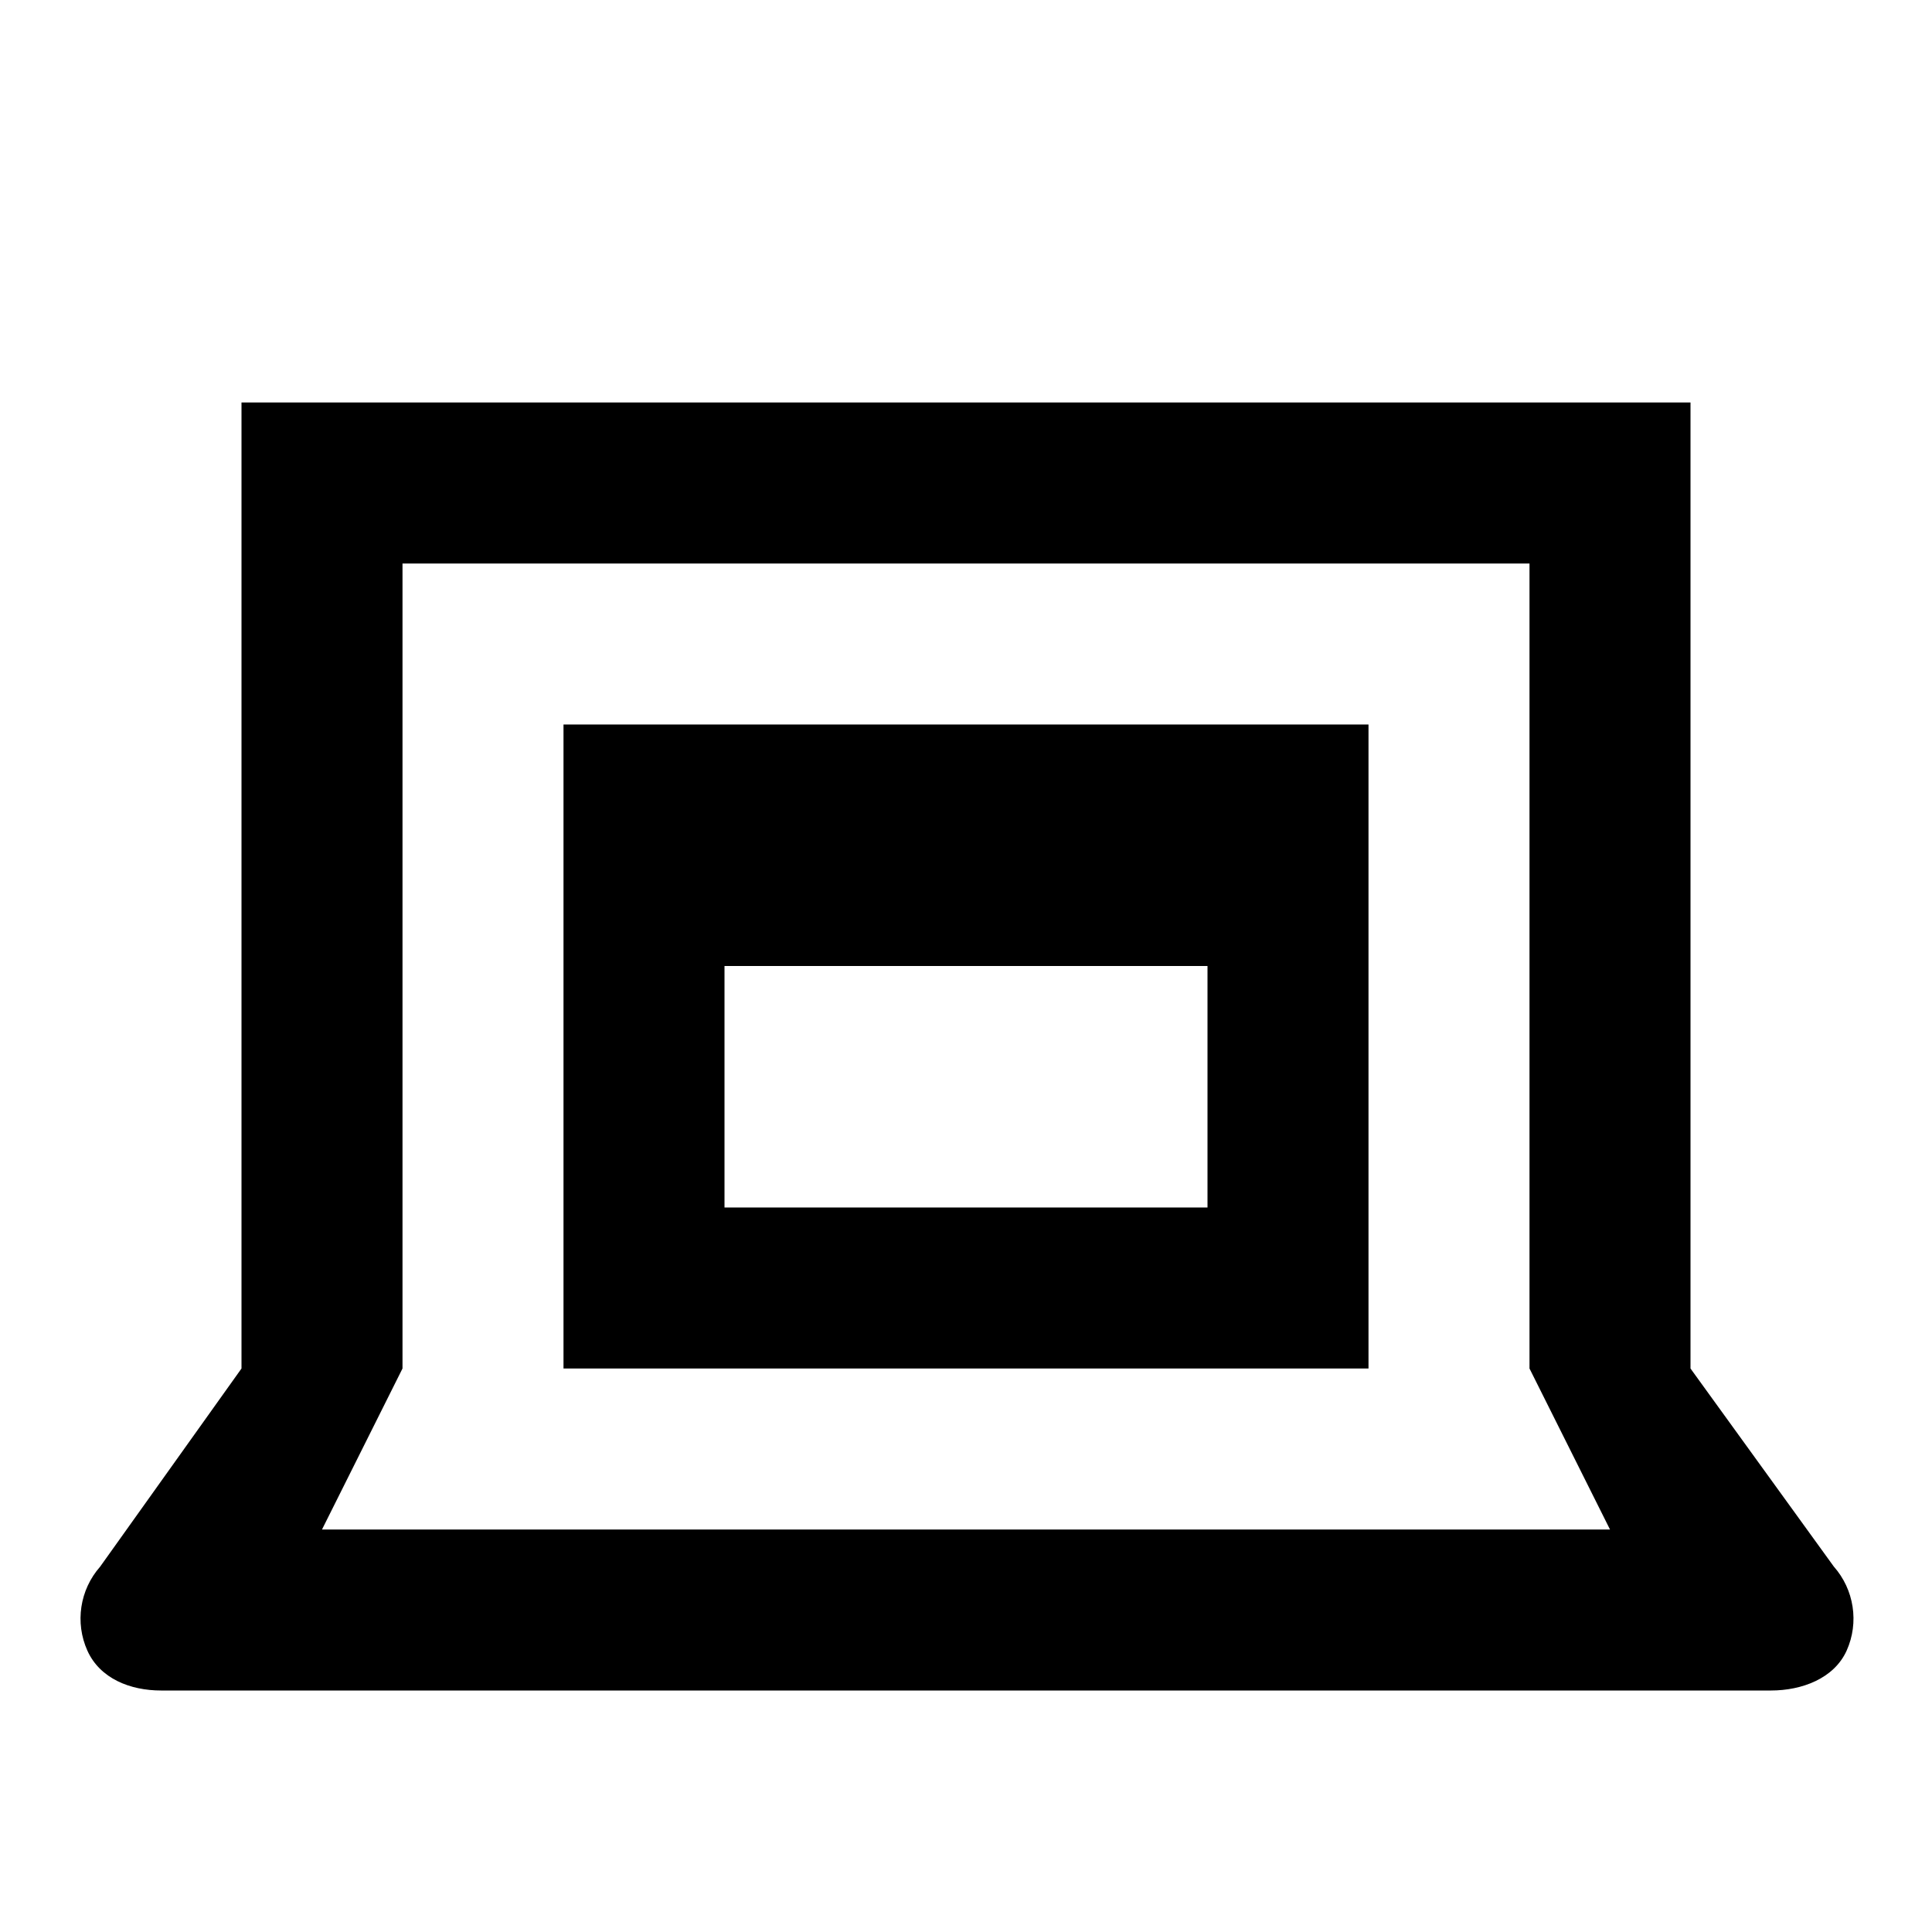
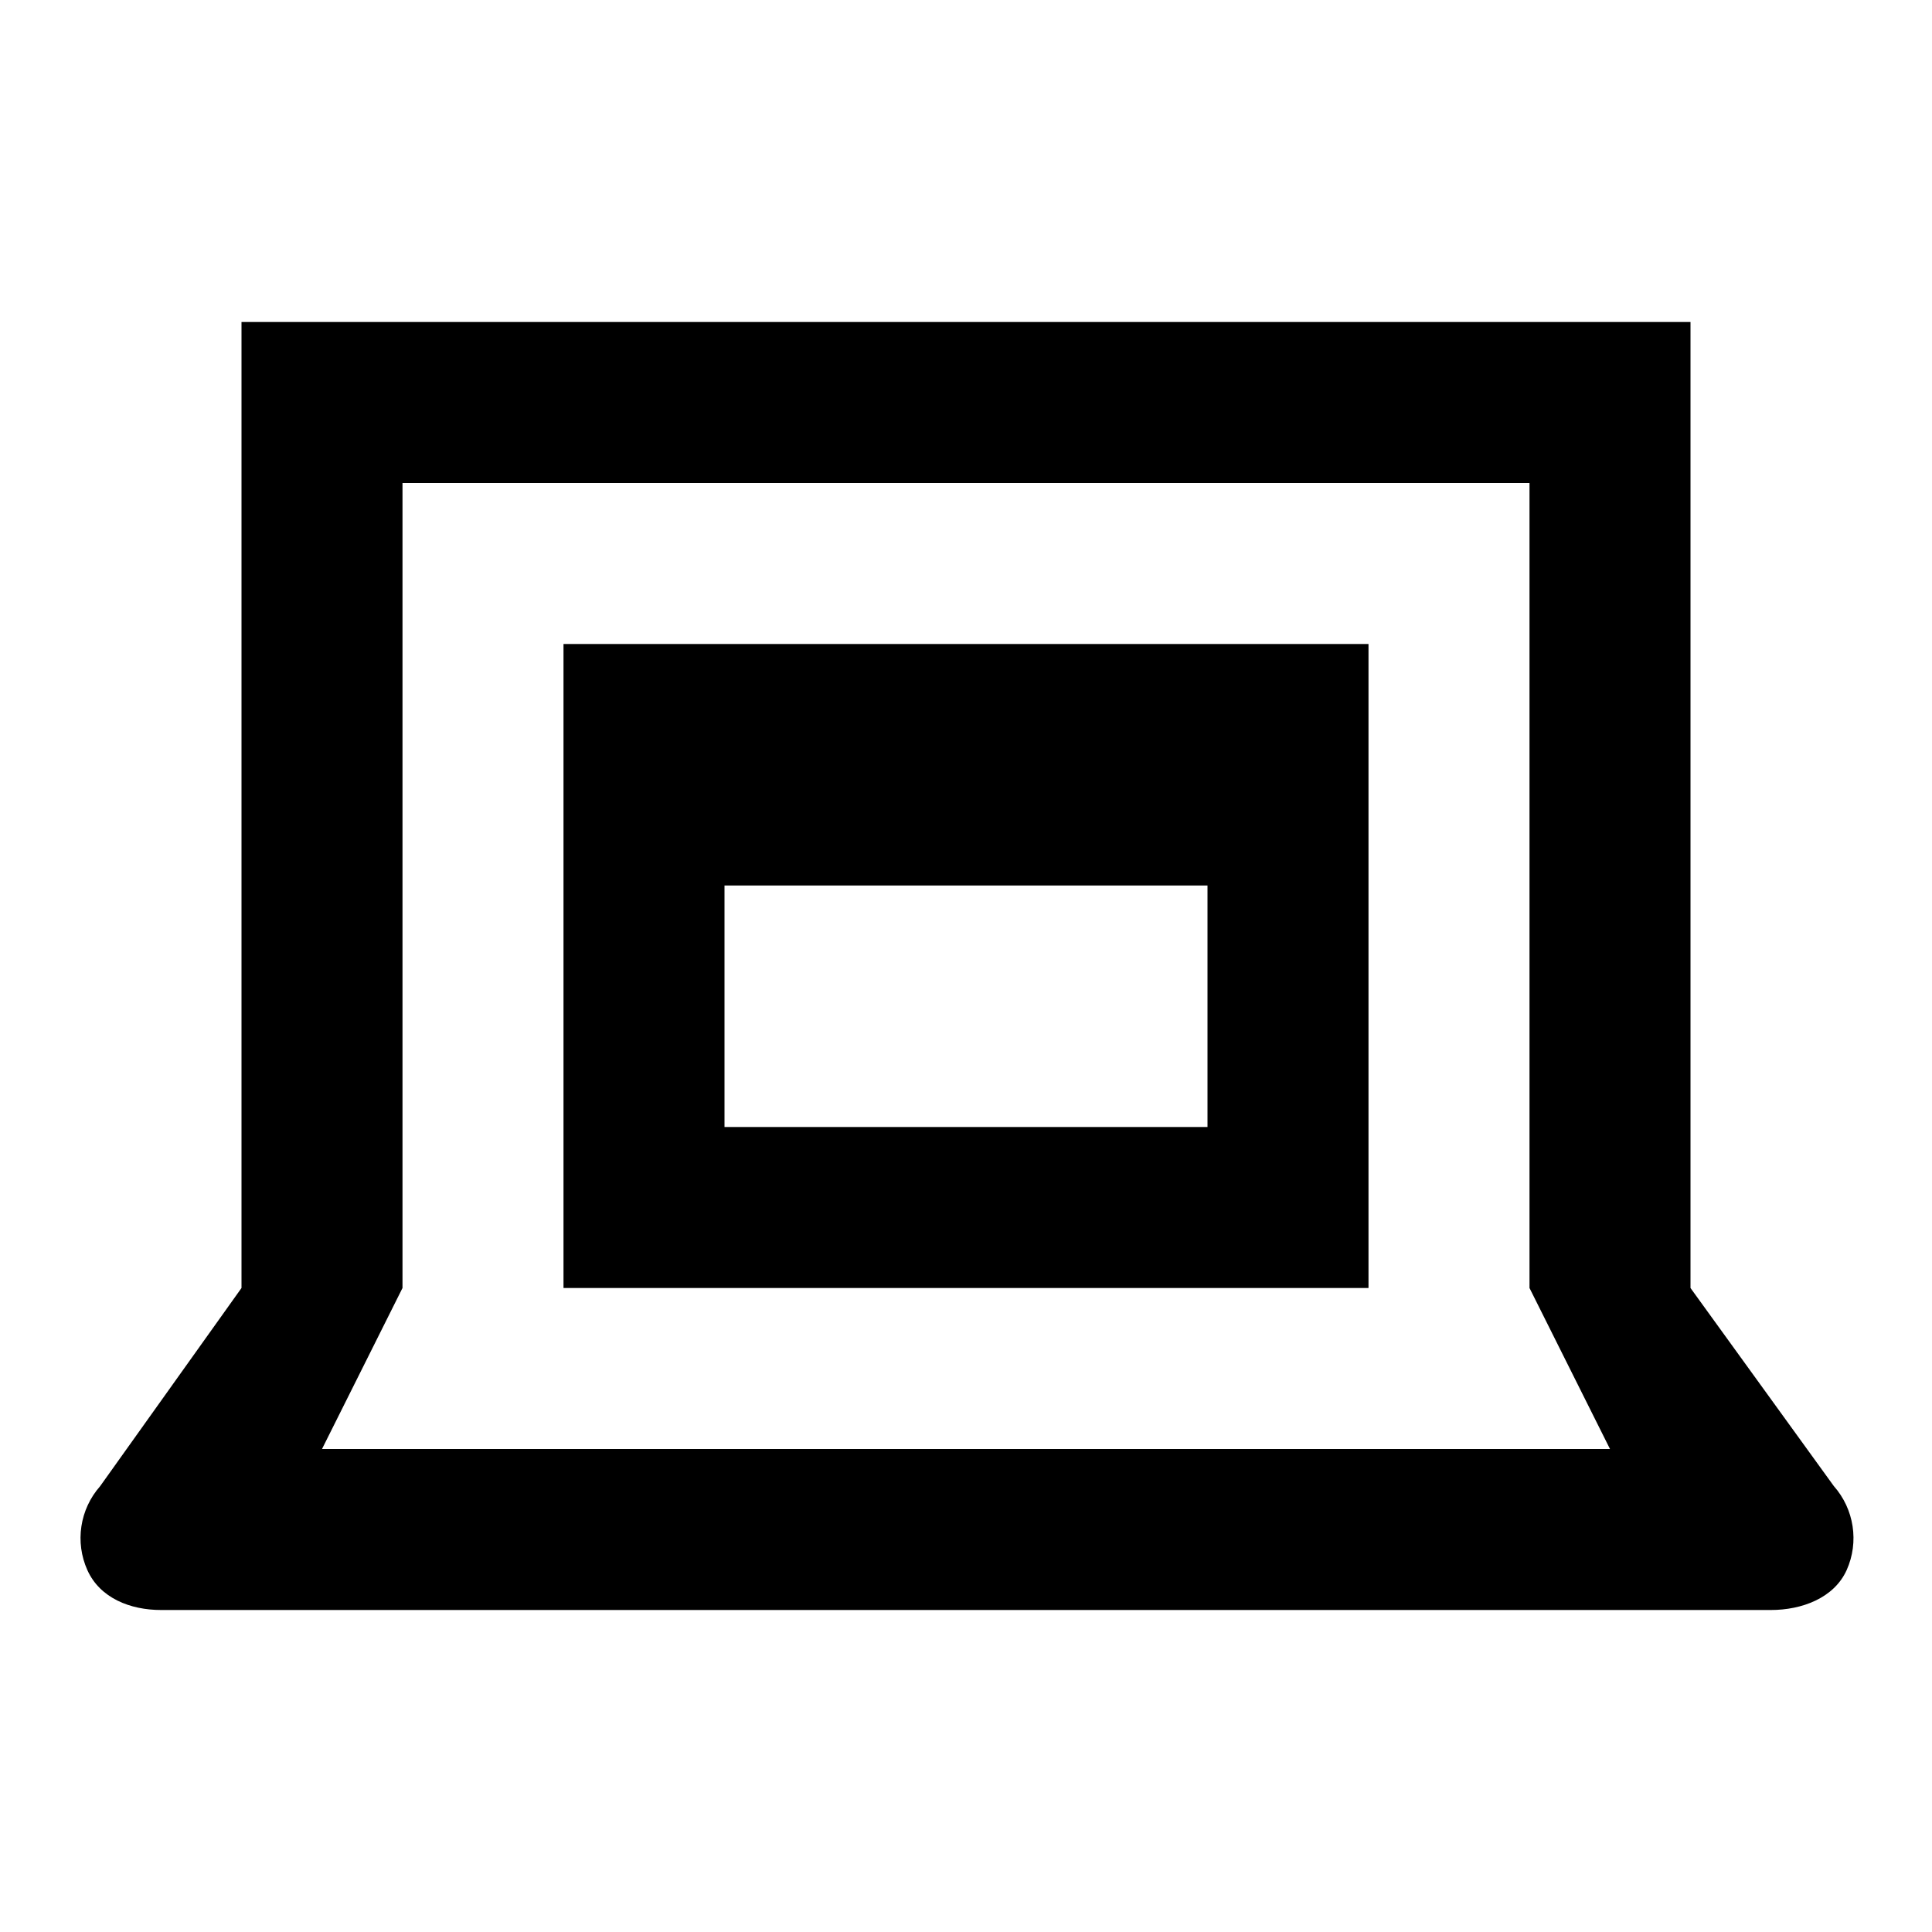
<svg xmlns="http://www.w3.org/2000/svg" width="24" height="24" viewBox="0 0 24 24">
  <g id="cite-web">
-     <path id="laptop" d="M22.78 19.46l-1.78-2.46v-12h-18v12l-1.757 2.463c-.252.286-.314.695-.157 1.043.157.347.533.494.914.494h20c.382 0 .783-.148.94-.496.156-.348.093-.758-.16-1.044zm-18.78-.46l1-2v-10h14v10l1 2h-16z" />
-     <path id="window" d="M7 17h10v-8h-10v8zm2-2v-3h6v3h-6z" />
+     <path id="laptop" d="M22.78 18.46L21 16V4H3v12l-1.757 2.463c-.252.286-.314.695-.157 1.043.157.347.533.494.914.494h20c.382 0 .783-.148.94-.496.156-.348.093-.758-.16-1.044zM4 18l1-2V6h14v10l1 2H4z" />
+     <path id="window" d="M7 16h10V8H7v8zm2-2v-3h6v3H9z" />
  </g>
</svg>
